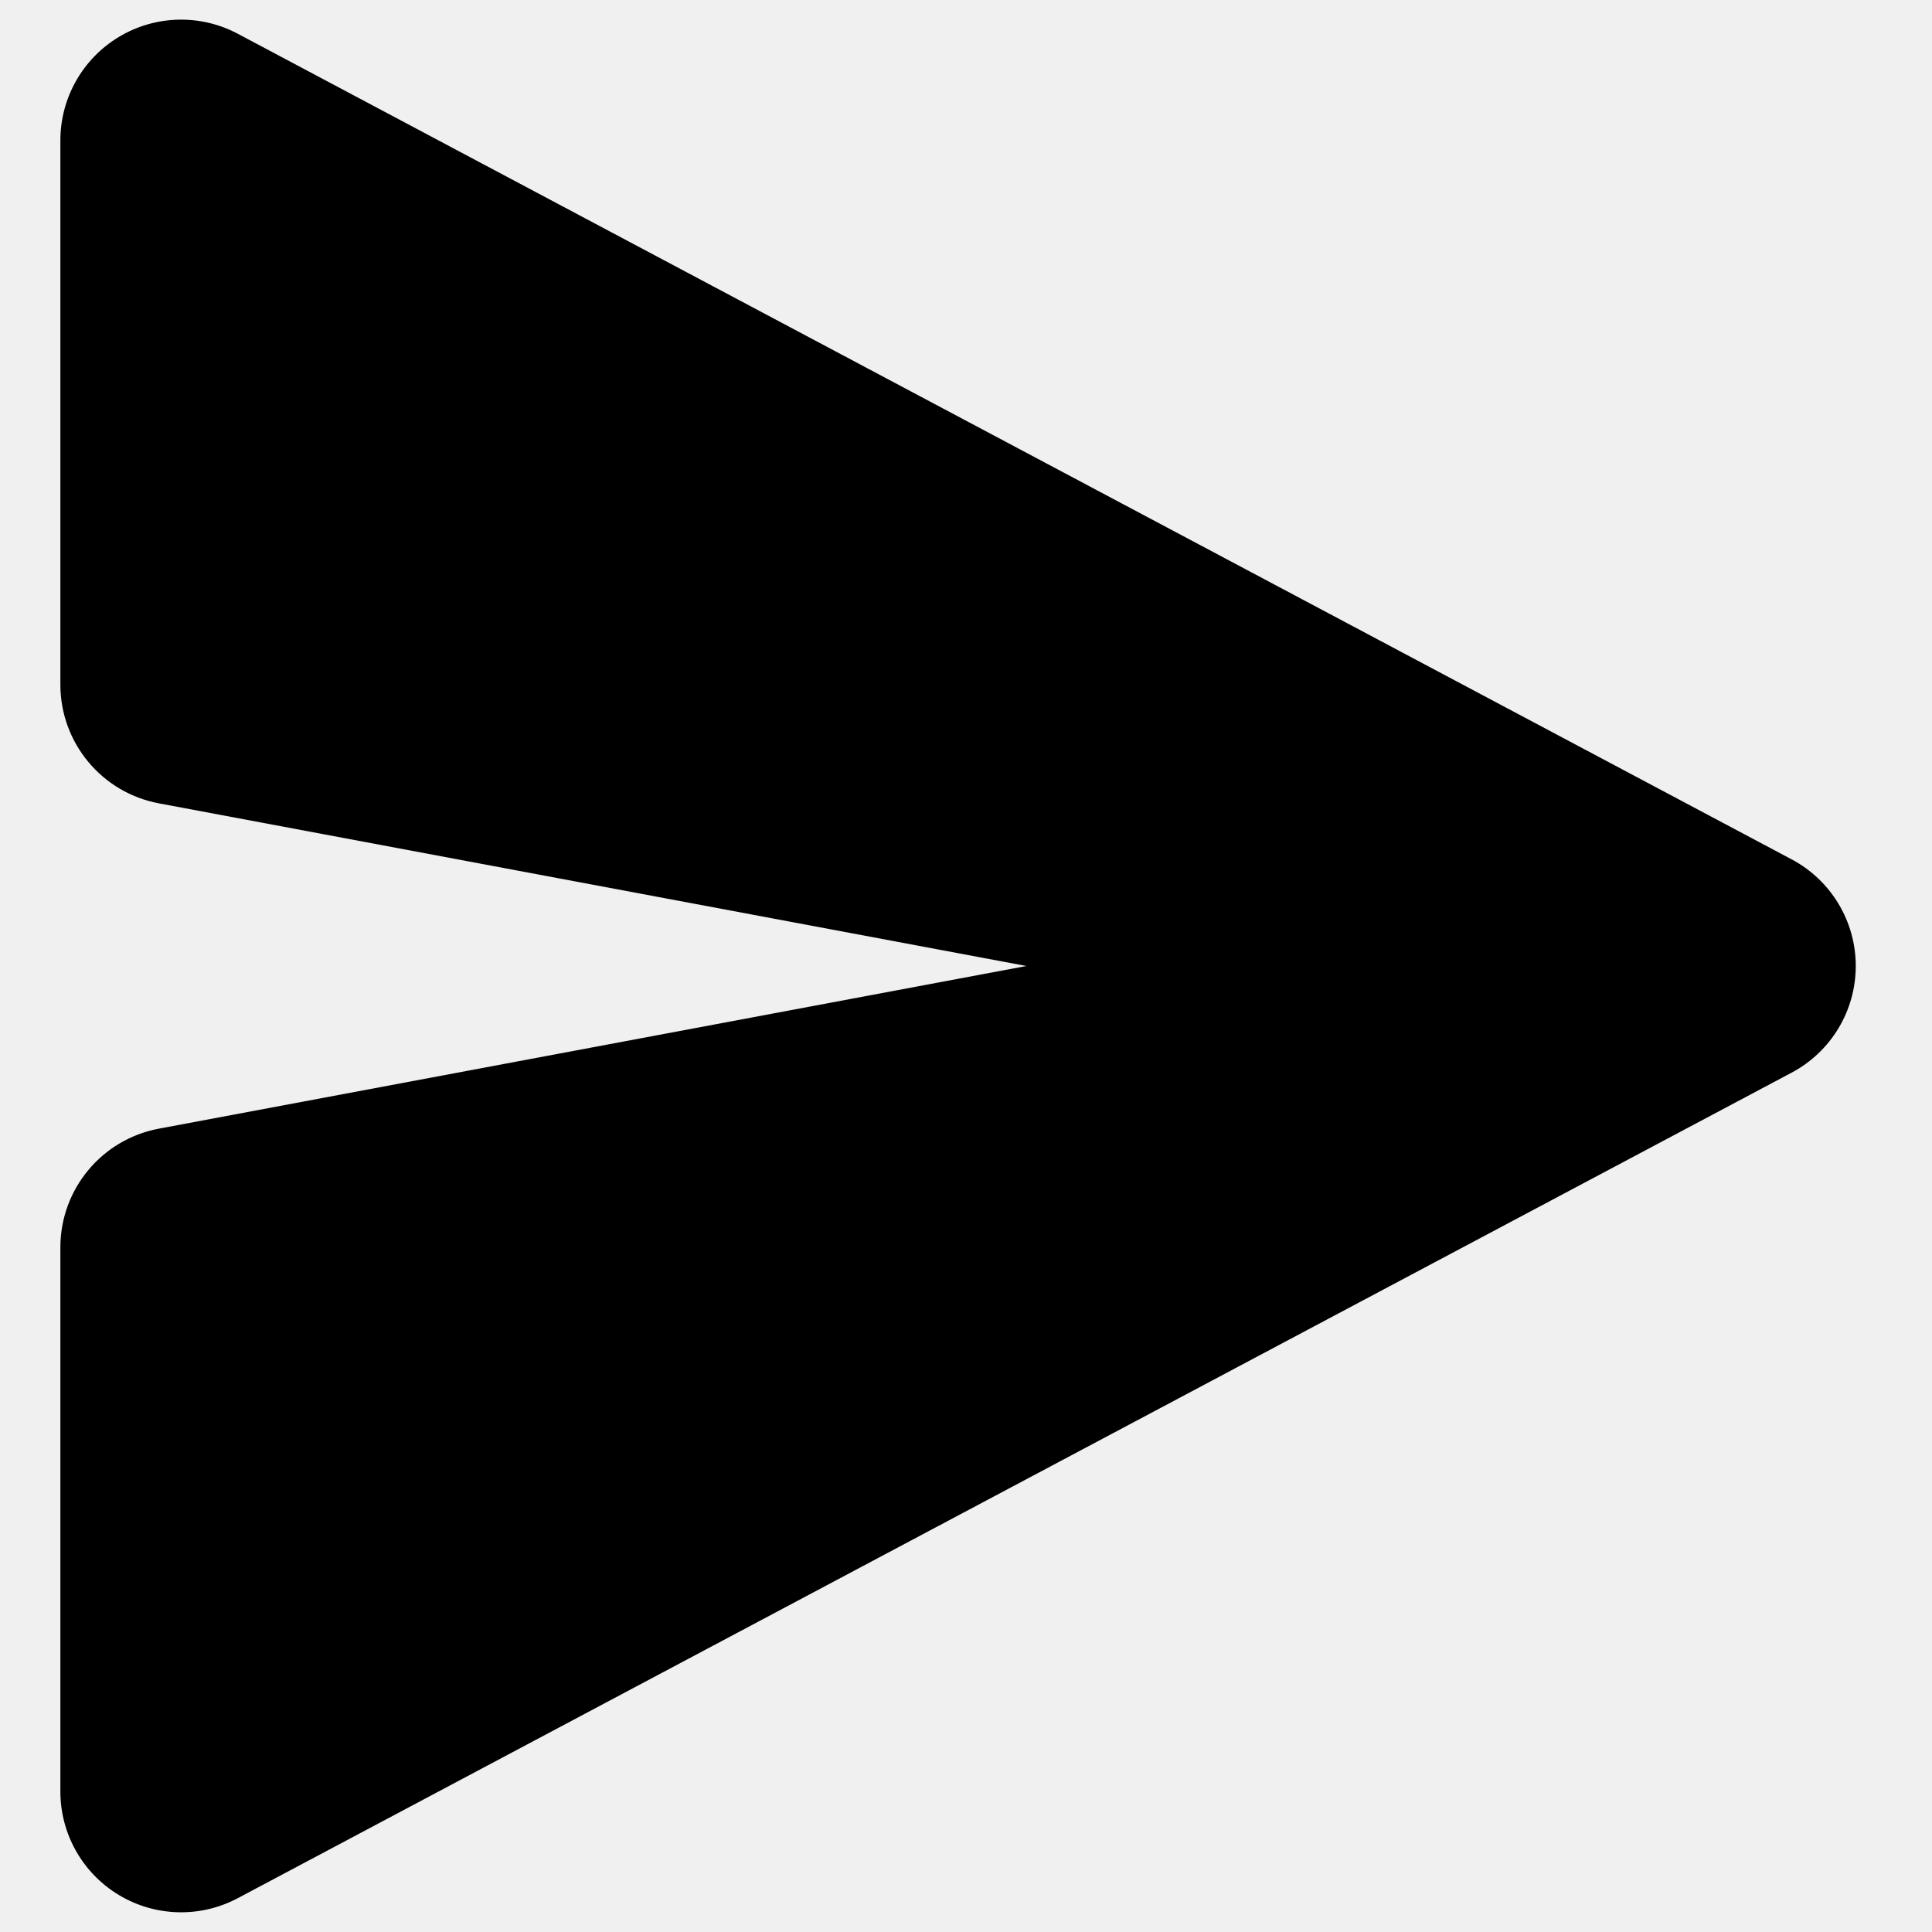
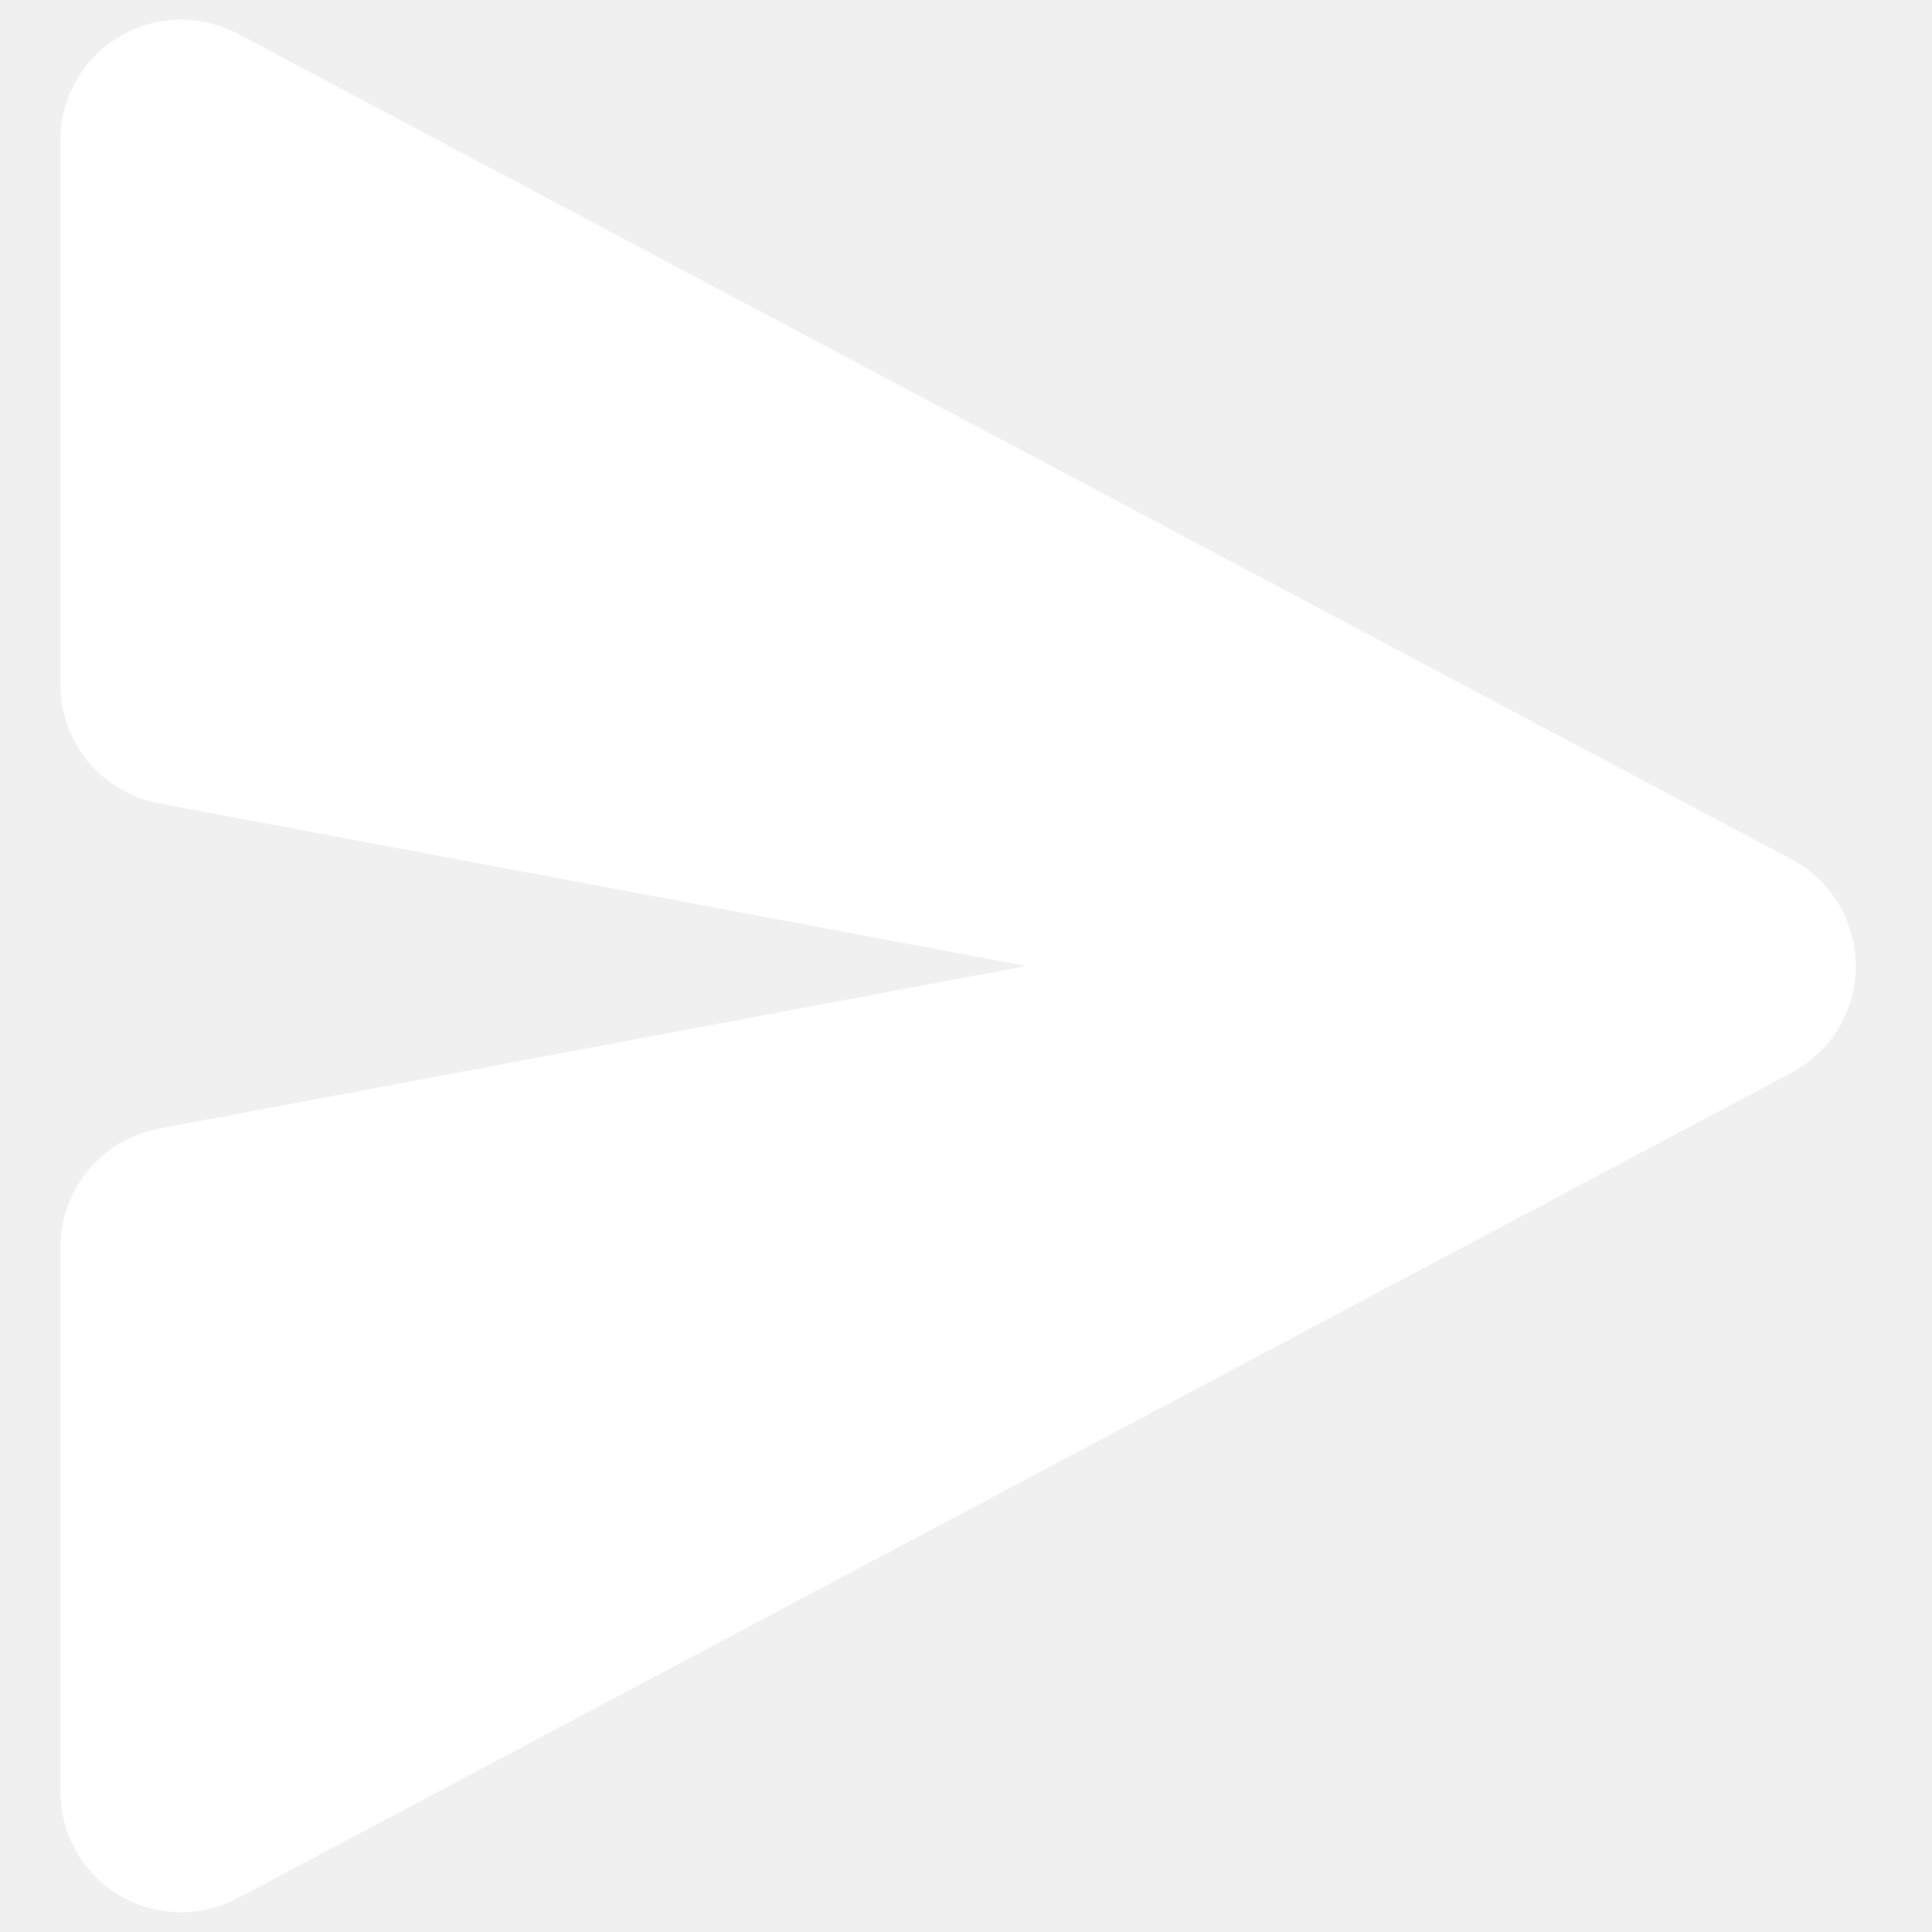
<svg xmlns="http://www.w3.org/2000/svg" viewBox="0 0 16 16" fill="none" class="h-4 w-4" stroke-width="2">
-   <path d="M.5 1.163A1 1 0 0 1 1.97.28l12.868 6.837a1 1 0 0 1 0 1.766L1.969 15.72A1 1 0 0 1 .5 14.836V10.33a1 1 0 0 1 .816-.983L8.5 8 1.316 6.653A1 1 0 0 1 .5 5.67V1.163Z" fill="currentColor" />
+   <path d="M.5 1.163A1 1 0 0 1 1.97.28l12.868 6.837a1 1 0 0 1 0 1.766L1.969 15.72A1 1 0 0 1 .5 14.836V10.33a1 1 0 0 1 .816-.983L8.5 8 1.316 6.653A1 1 0 0 1 .5 5.67V1.163Z" fill="#fff" />
</svg>
